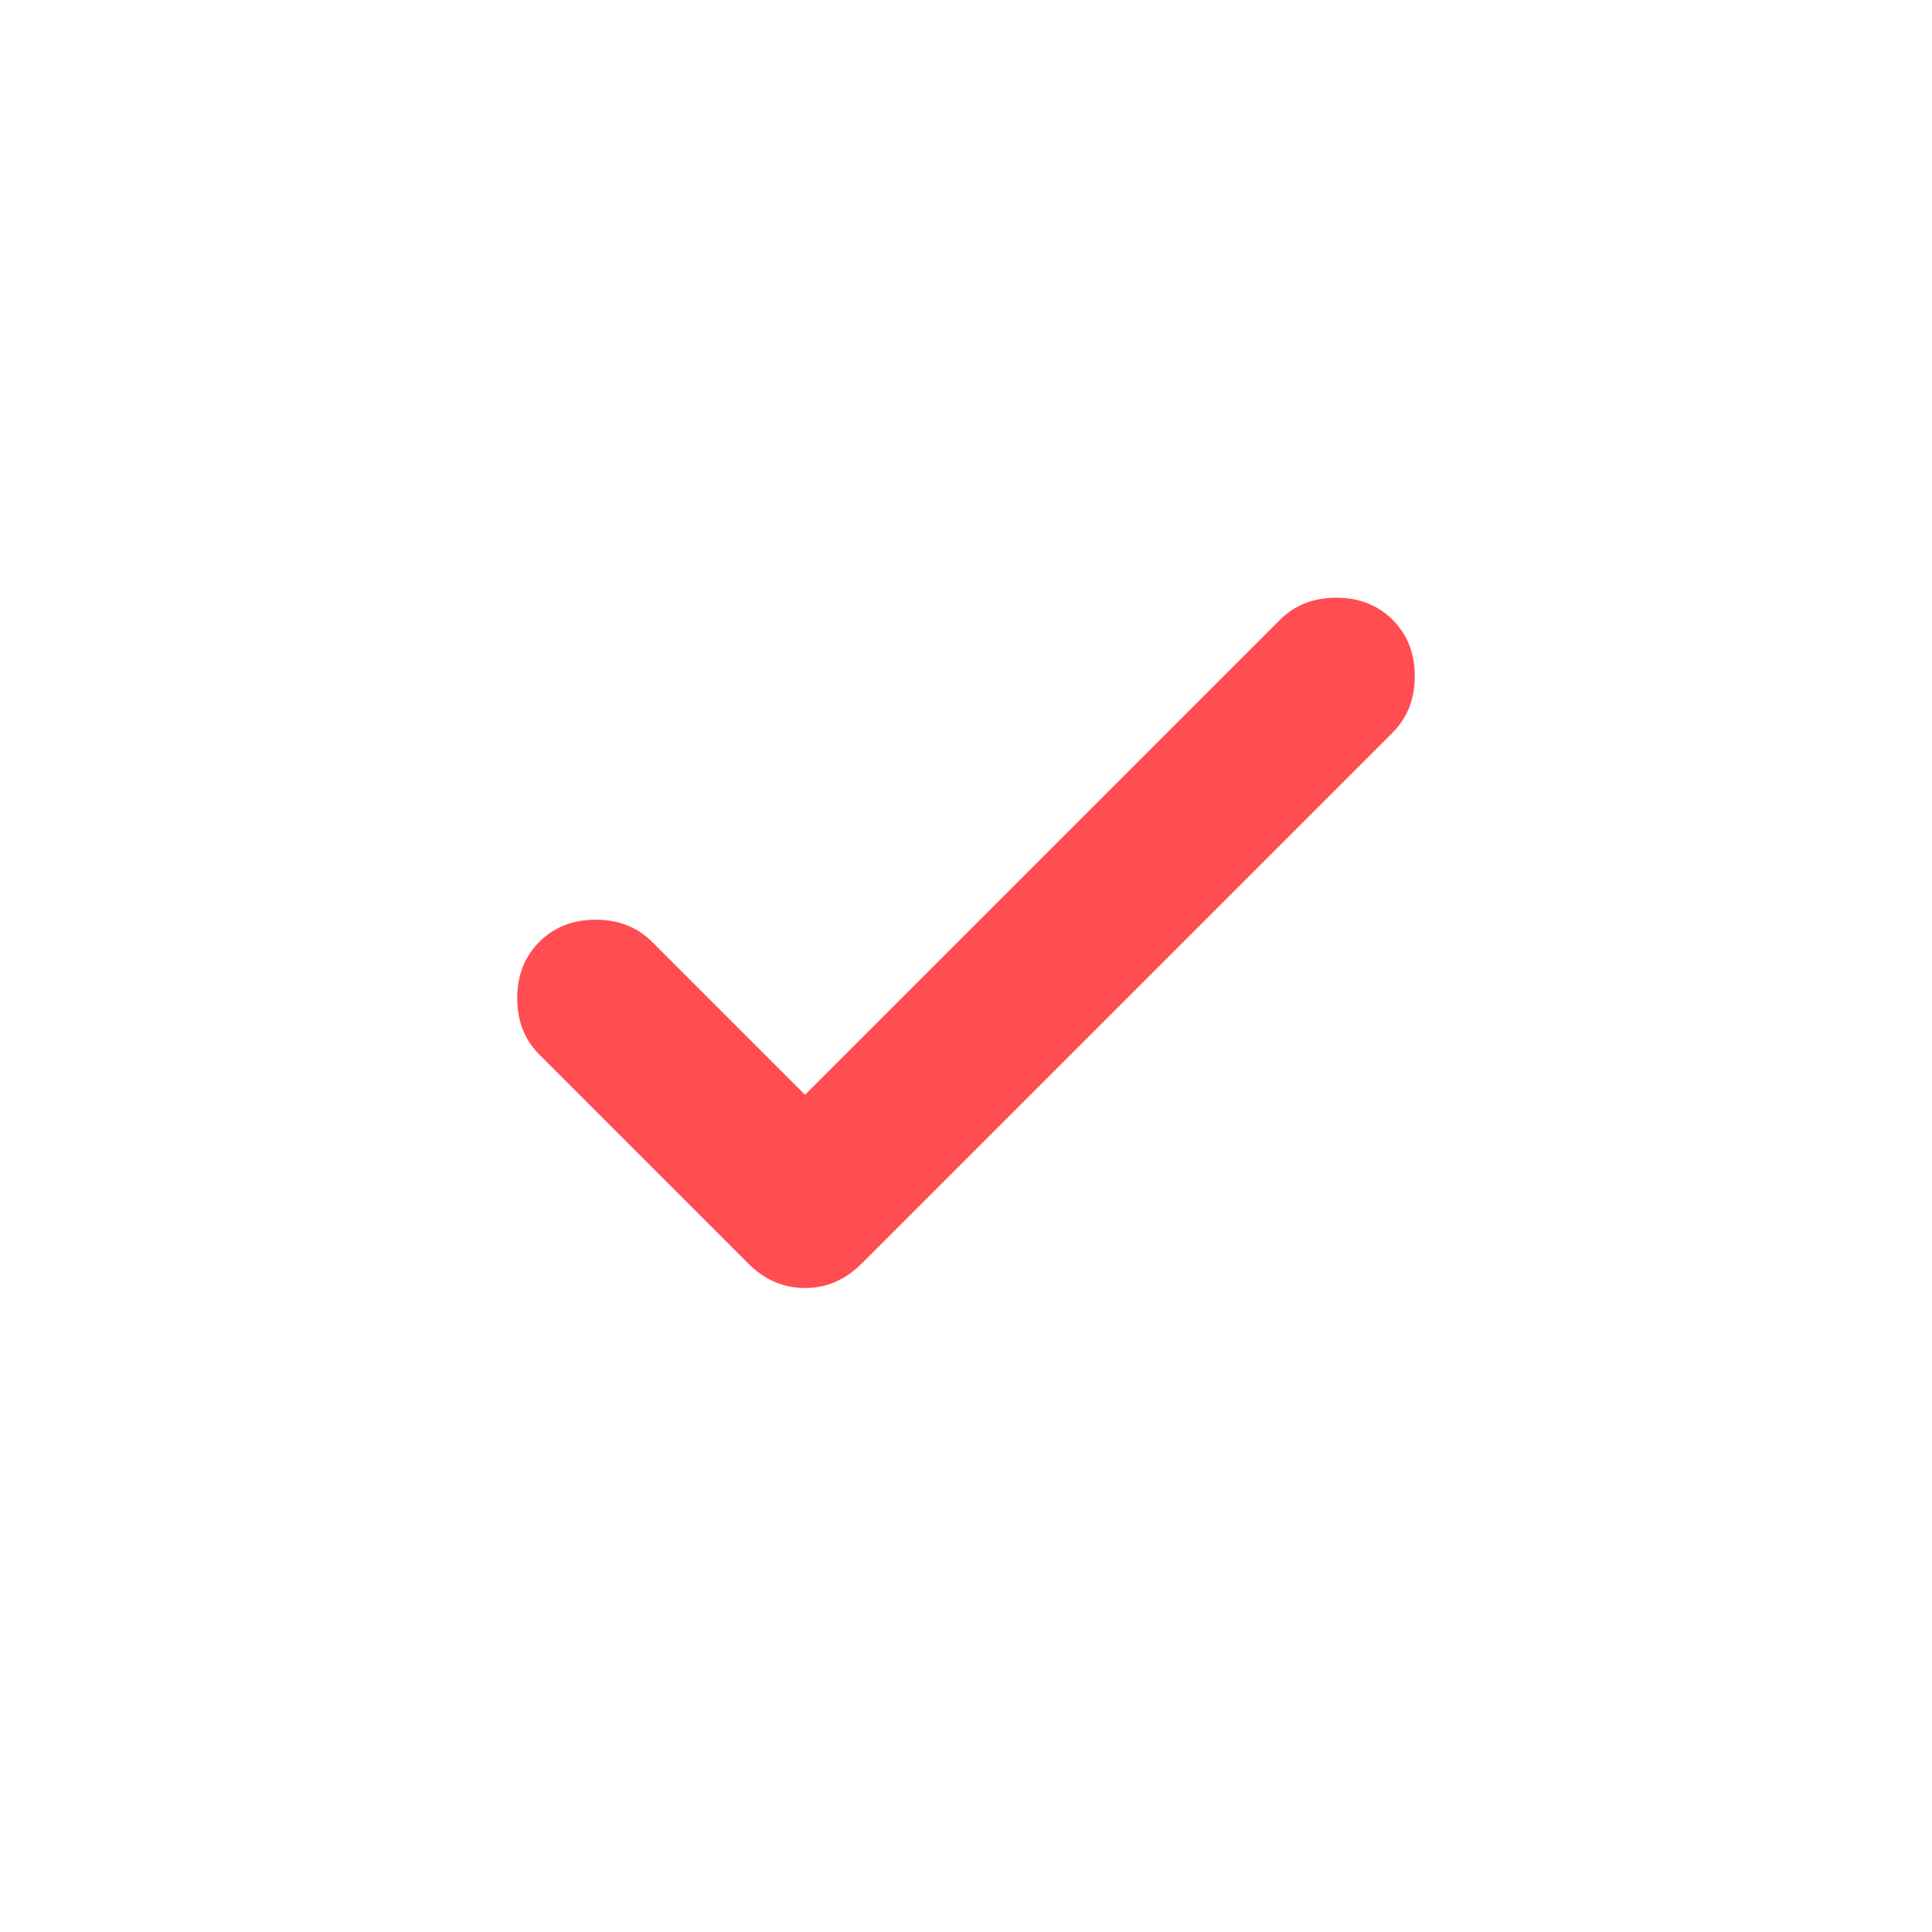
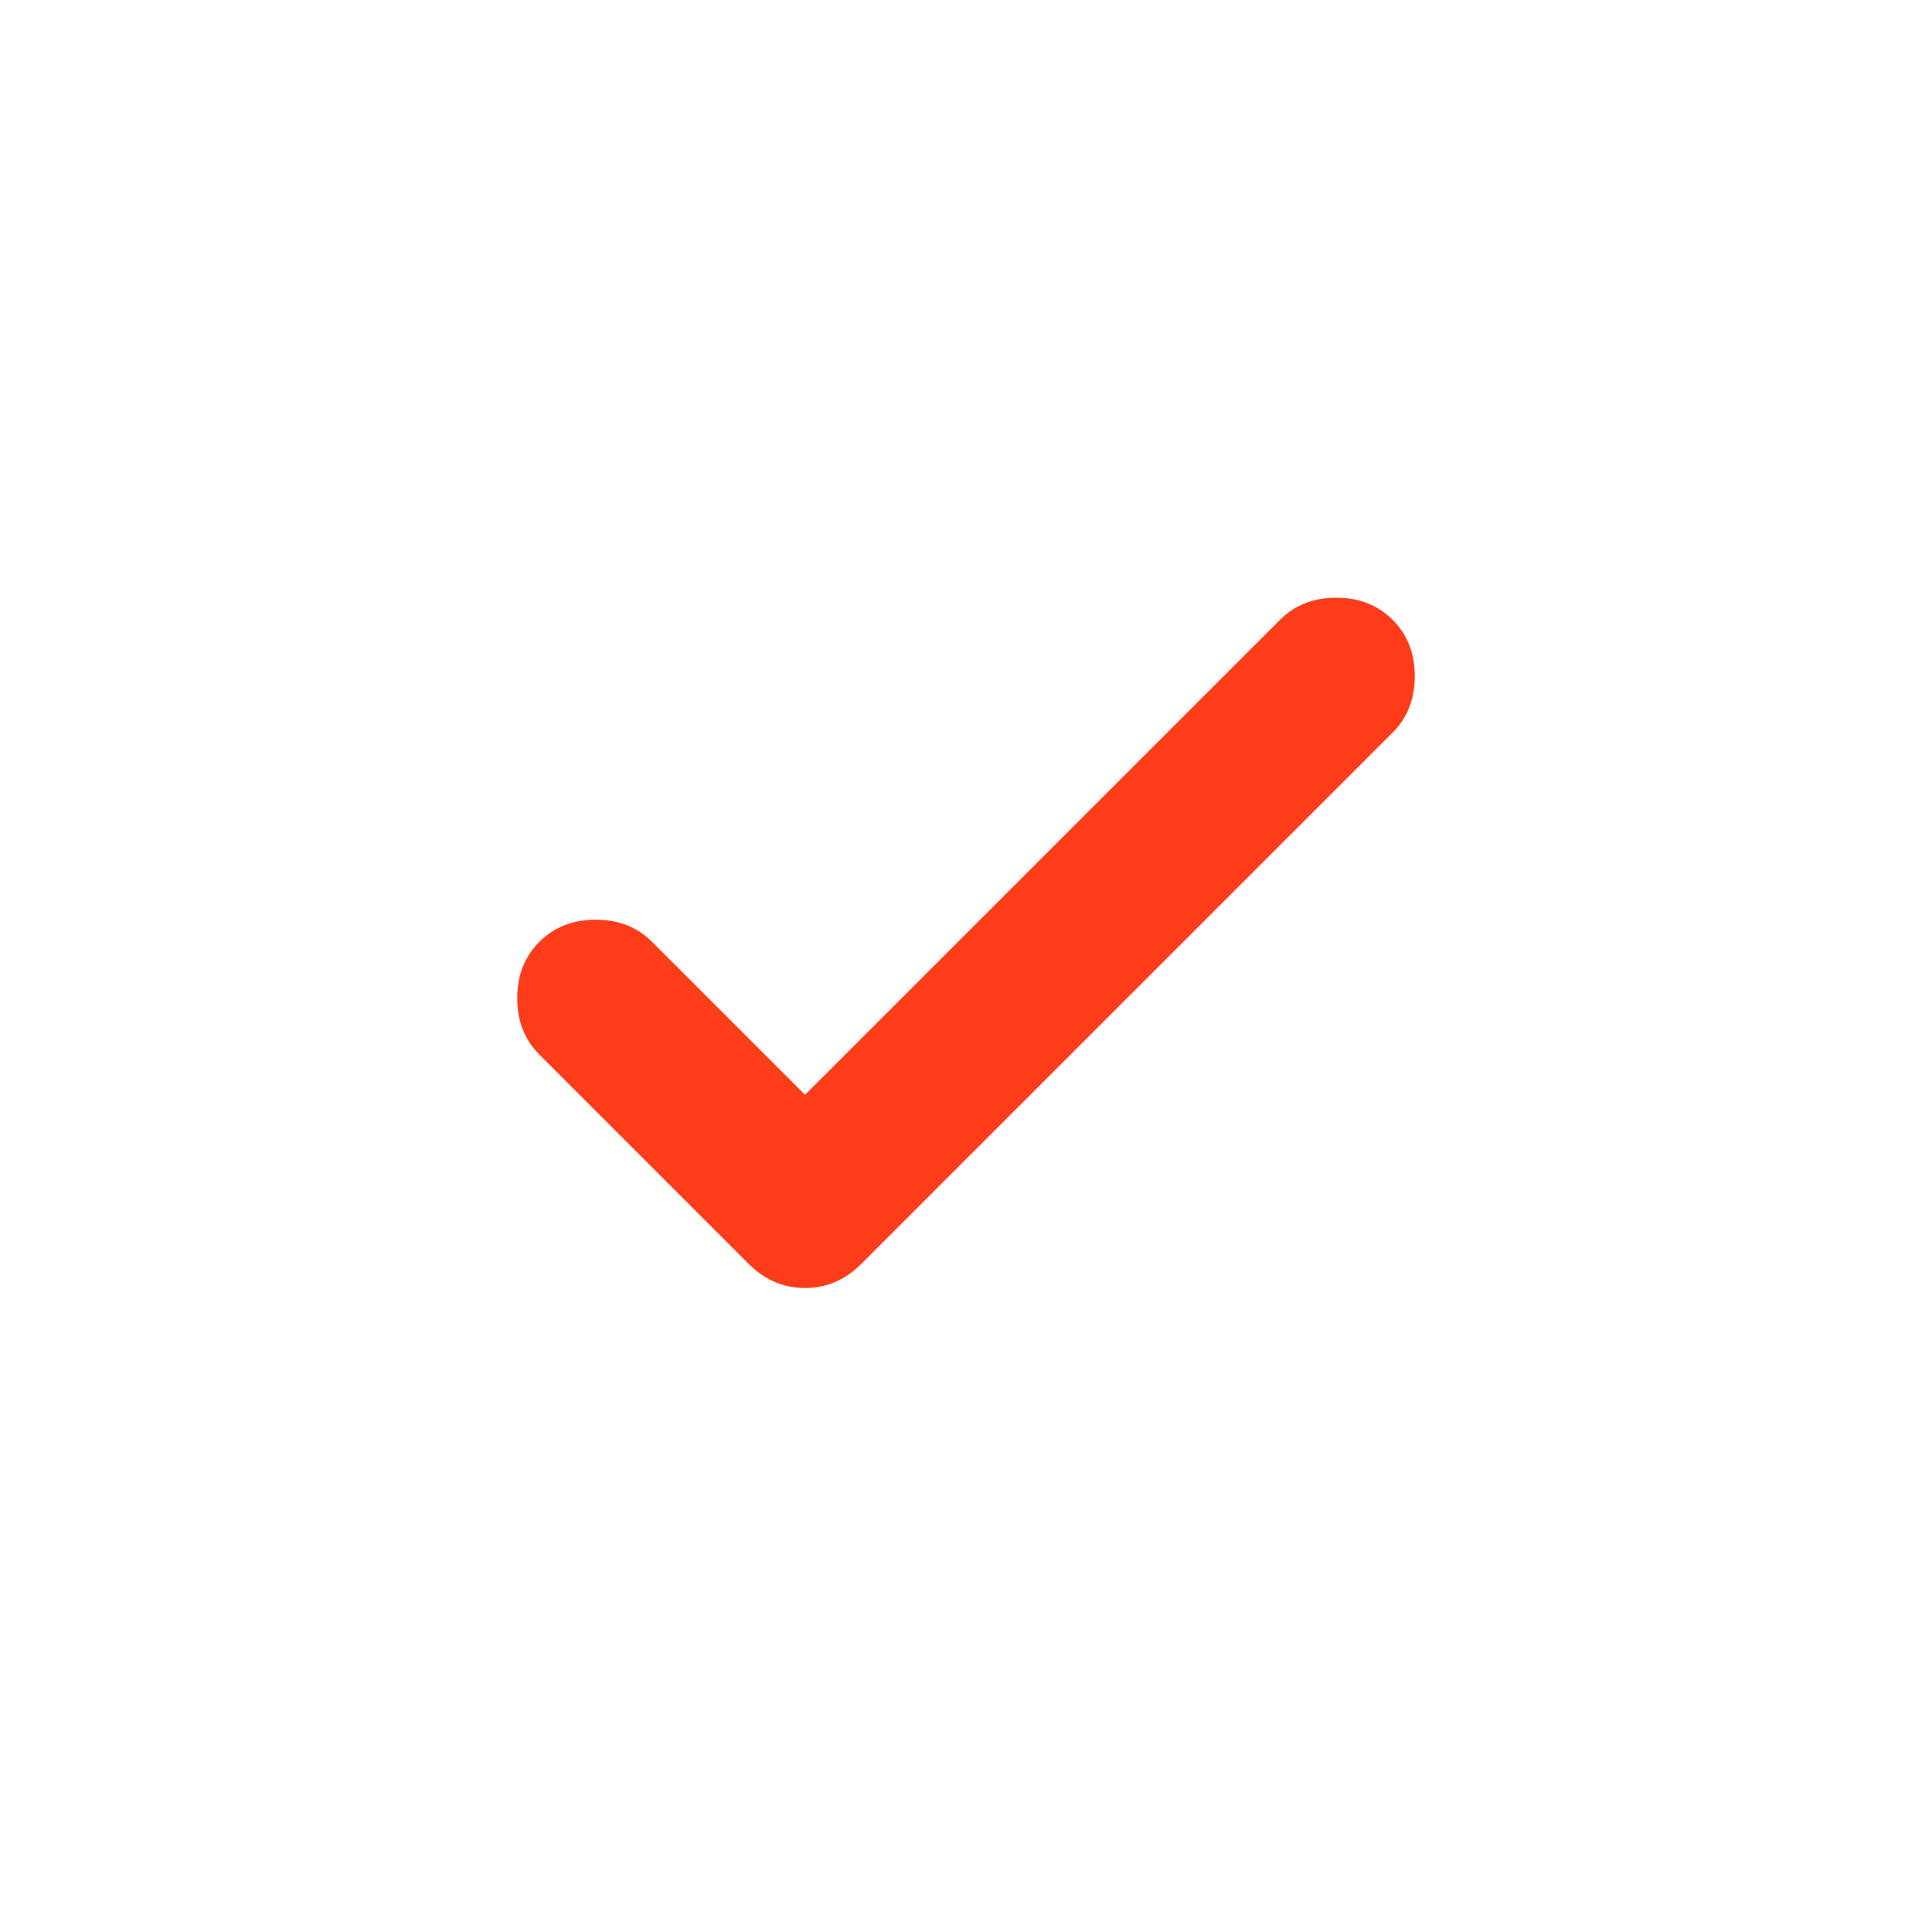
- <svg xmlns="http://www.w3.org/2000/svg" width="50" height="50" viewBox="0 0 193 193" fill="">
-   <path d="M80.417 109.367L127.863 61.921C129.337 60.447 131.213 59.709 133.492 59.709C135.77 59.709 137.647 60.447 139.121 61.921C140.595 63.395 141.332 65.272 141.332 67.55C141.332 69.828 140.595 71.705 139.121 73.179L86.046 126.254C84.438 127.862 82.561 128.667 80.417 128.667C78.272 128.667 76.396 127.862 74.787 126.254L53.879 105.346C52.405 103.872 51.668 101.995 51.668 99.717C51.668 97.438 52.405 95.562 53.879 94.088C55.353 92.613 57.23 91.876 59.508 91.876C61.787 91.876 63.663 92.613 65.138 94.088L80.417 109.367Z" fill="#ff4d52" />
+ <svg xmlns="http://www.w3.org/2000/svg" width="48" height="48" viewBox="0 0 193 193" fill="">
+   <path d="M80.417 109.367L127.863 61.921C129.337 60.447 131.213 59.709 133.492 59.709C135.77 59.709 137.647 60.447 139.121 61.921C140.595 63.395 141.332 65.272 141.332 67.55C141.332 69.828 140.595 71.705 139.121 73.179L86.046 126.254C84.438 127.862 82.561 128.667 80.417 128.667C78.272 128.667 76.396 127.862 74.787 126.254L53.879 105.346C52.405 103.872 51.668 101.995 51.668 99.717C51.668 97.438 52.405 95.562 53.879 94.088C55.353 92.613 57.23 91.876 59.508 91.876C61.787 91.876 63.663 92.613 65.138 94.088L80.417 109.367Z" fill="#ff3c1a" />
</svg>
